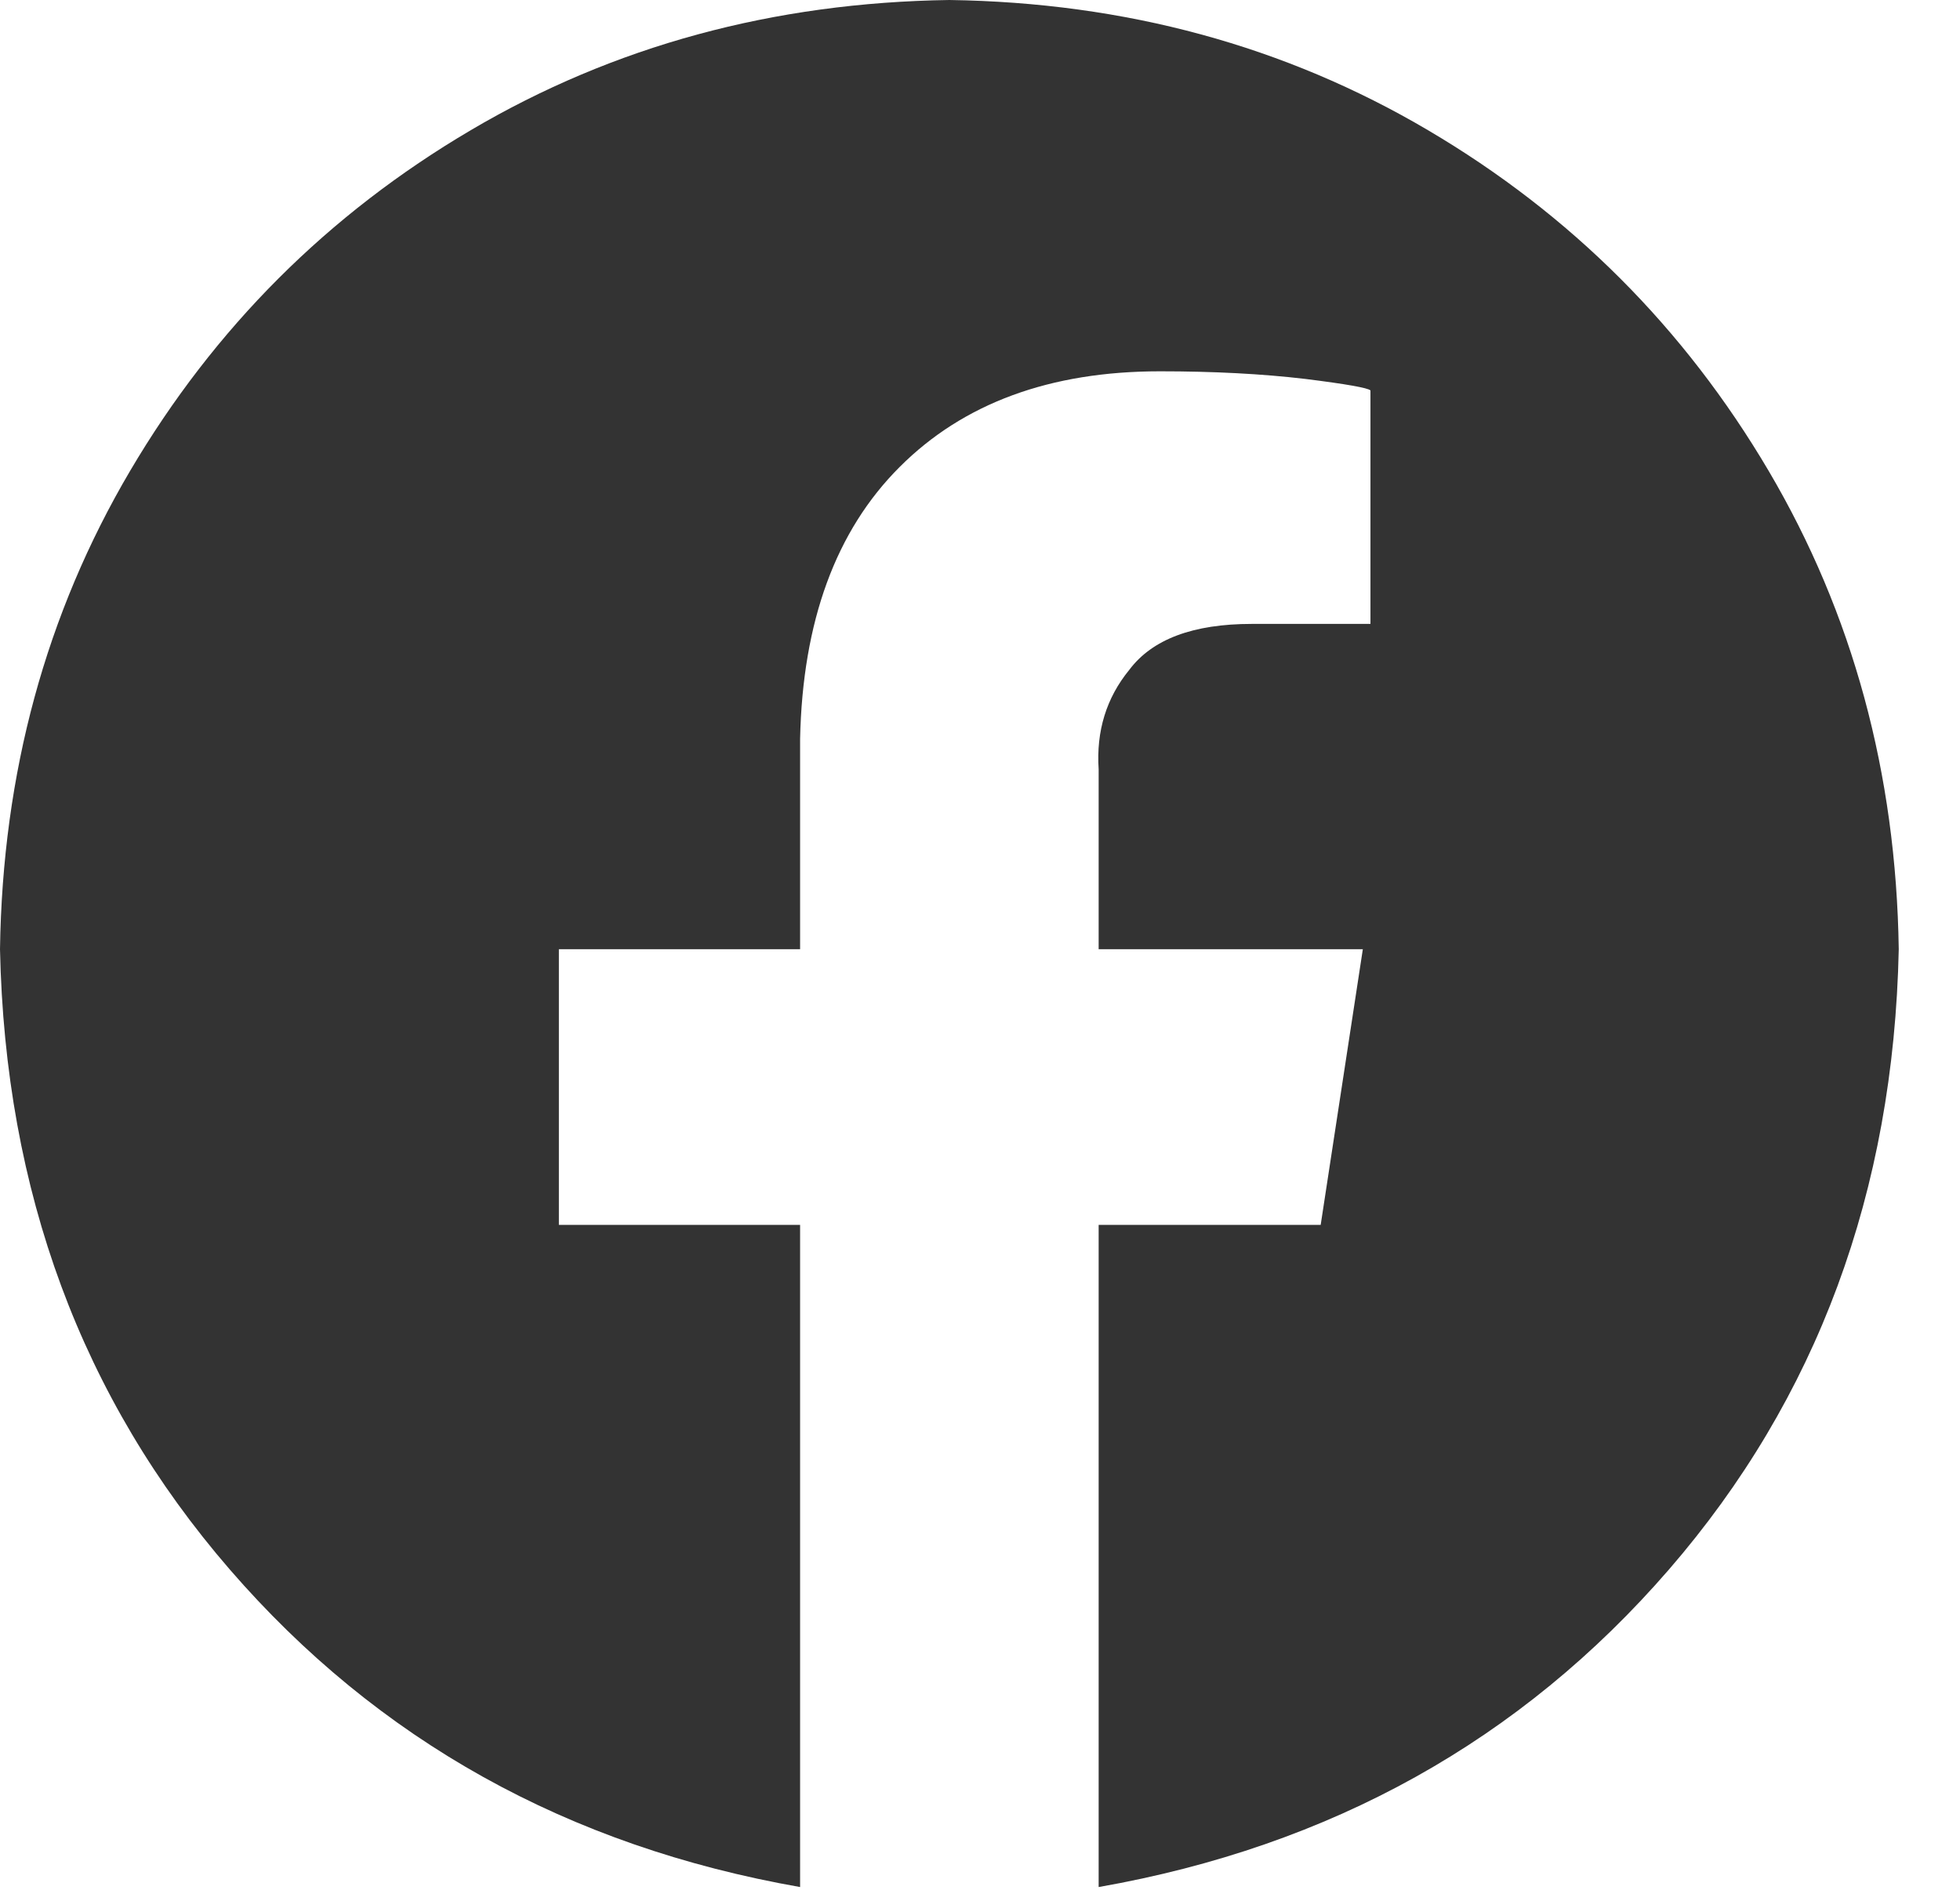
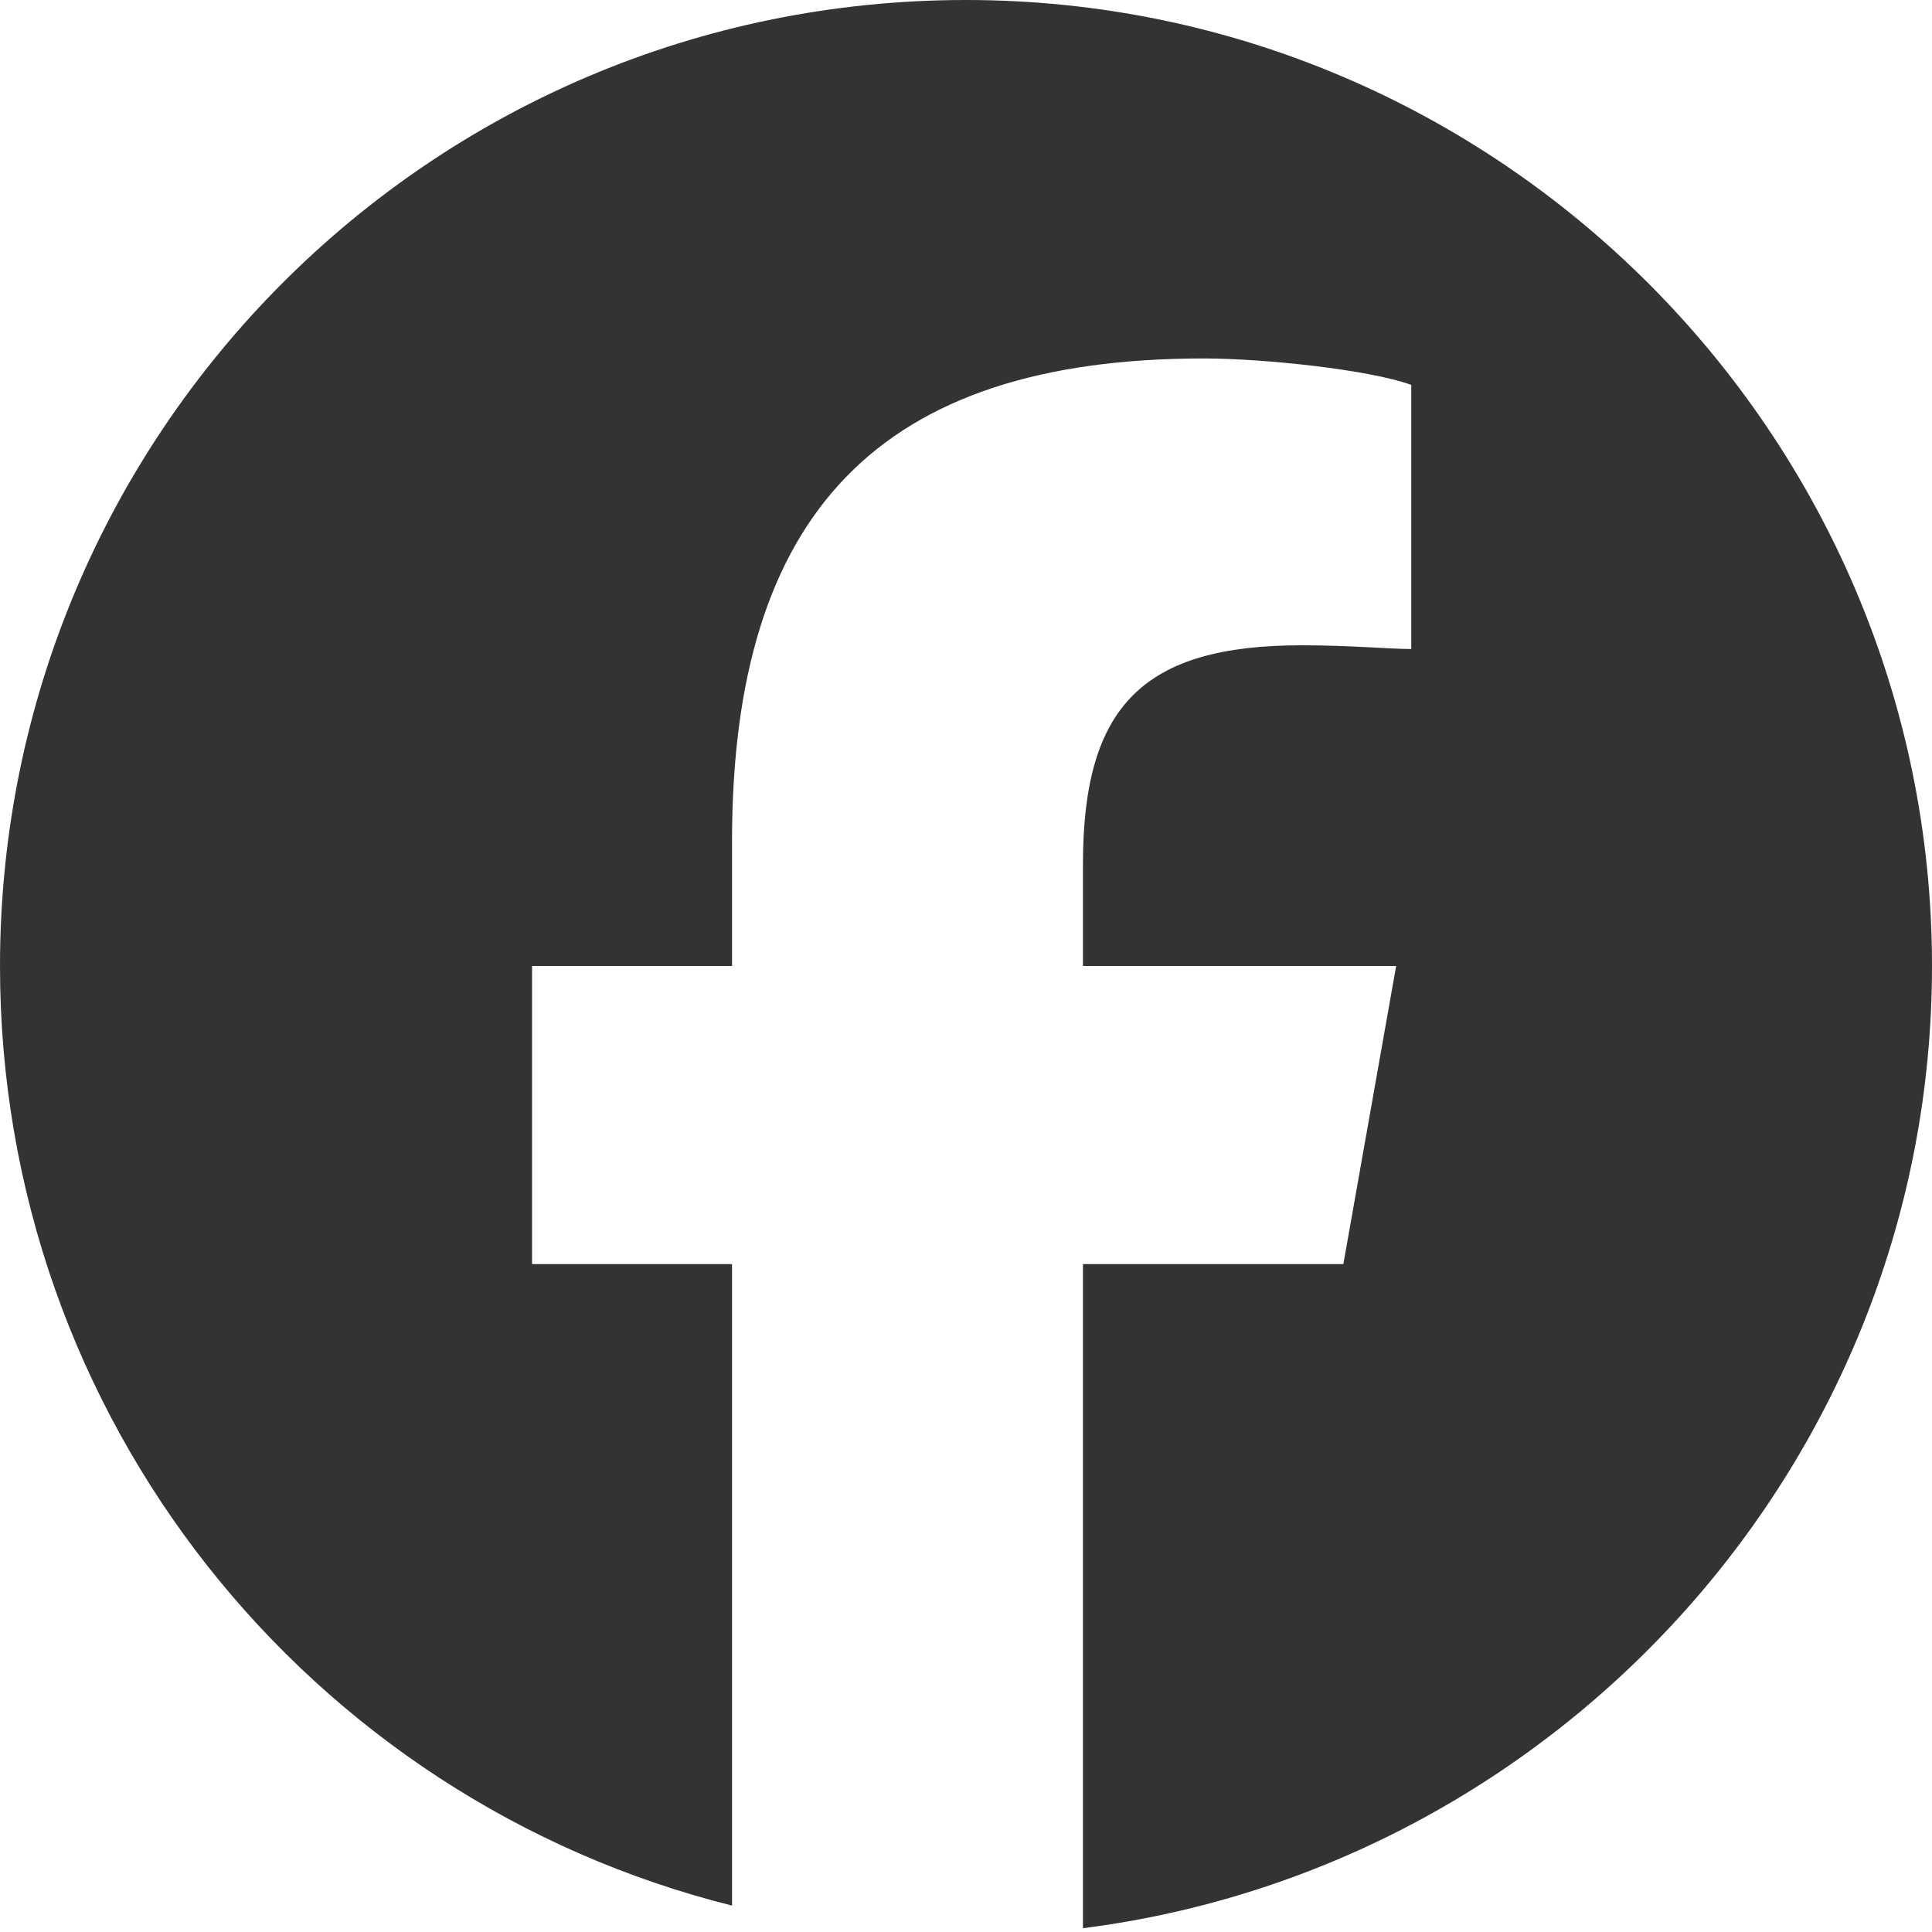
- <svg xmlns="http://www.w3.org/2000/svg" width="28" height="27" viewBox="0 0 28 27" fill="none">
-   <path d="M27.125 13.562C27.052 17.026 25.958 19.979 23.844 22.422C21.729 24.865 19.013 26.378 15.695 26.961V17.5H18.867L19.469 13.562H15.695V10.992C15.659 10.445 15.805 9.971 16.133 9.57C16.461 9.133 17.044 8.914 17.883 8.914H19.578V5.578C19.542 5.542 19.232 5.487 18.648 5.414C18.029 5.341 17.336 5.305 16.57 5.305C15.003 5.305 13.763 5.76 12.852 6.672C11.94 7.583 11.466 8.878 11.43 10.555V13.562H7.984V17.5H11.43V26.961C8.112 26.378 5.396 24.865 3.281 22.422C1.167 19.979 0.073 17.026 0 13.562C0.036 11.047 0.656 8.768 1.859 6.727C3.062 4.685 4.685 3.062 6.727 1.859C8.768 0.656 11.047 0.036 13.562 0C16.078 0.036 18.357 0.656 20.398 1.859C22.44 3.062 24.062 4.685 25.266 6.727C26.469 8.768 27.088 11.047 27.125 13.562Z" fill="#333333" />
+ <svg xmlns="http://www.w3.org/2000/svg" width="28" height="28" viewBox="0 0 28 28" fill="none">
+   <path id="f09a" d="M28 14C28 21.164 22.586 27.07 15.695 27.945V18.32H19.469L20.234 14H15.695V12.523C15.695 10.227 16.57 9.352 18.867 9.352C19.578 9.352 20.125 9.406 20.453 9.406V5.578C19.852 5.359 18.32 5.195 17.445 5.195C12.742 5.195 10.609 7.438 10.609 12.195V14H7.711V18.32H10.609V27.617C4.484 26.086 0 20.562 0 14C0 6.289 6.234 0 14 0C21.711 0 28 6.289 28 14Z" fill="#333333" />
</svg>
